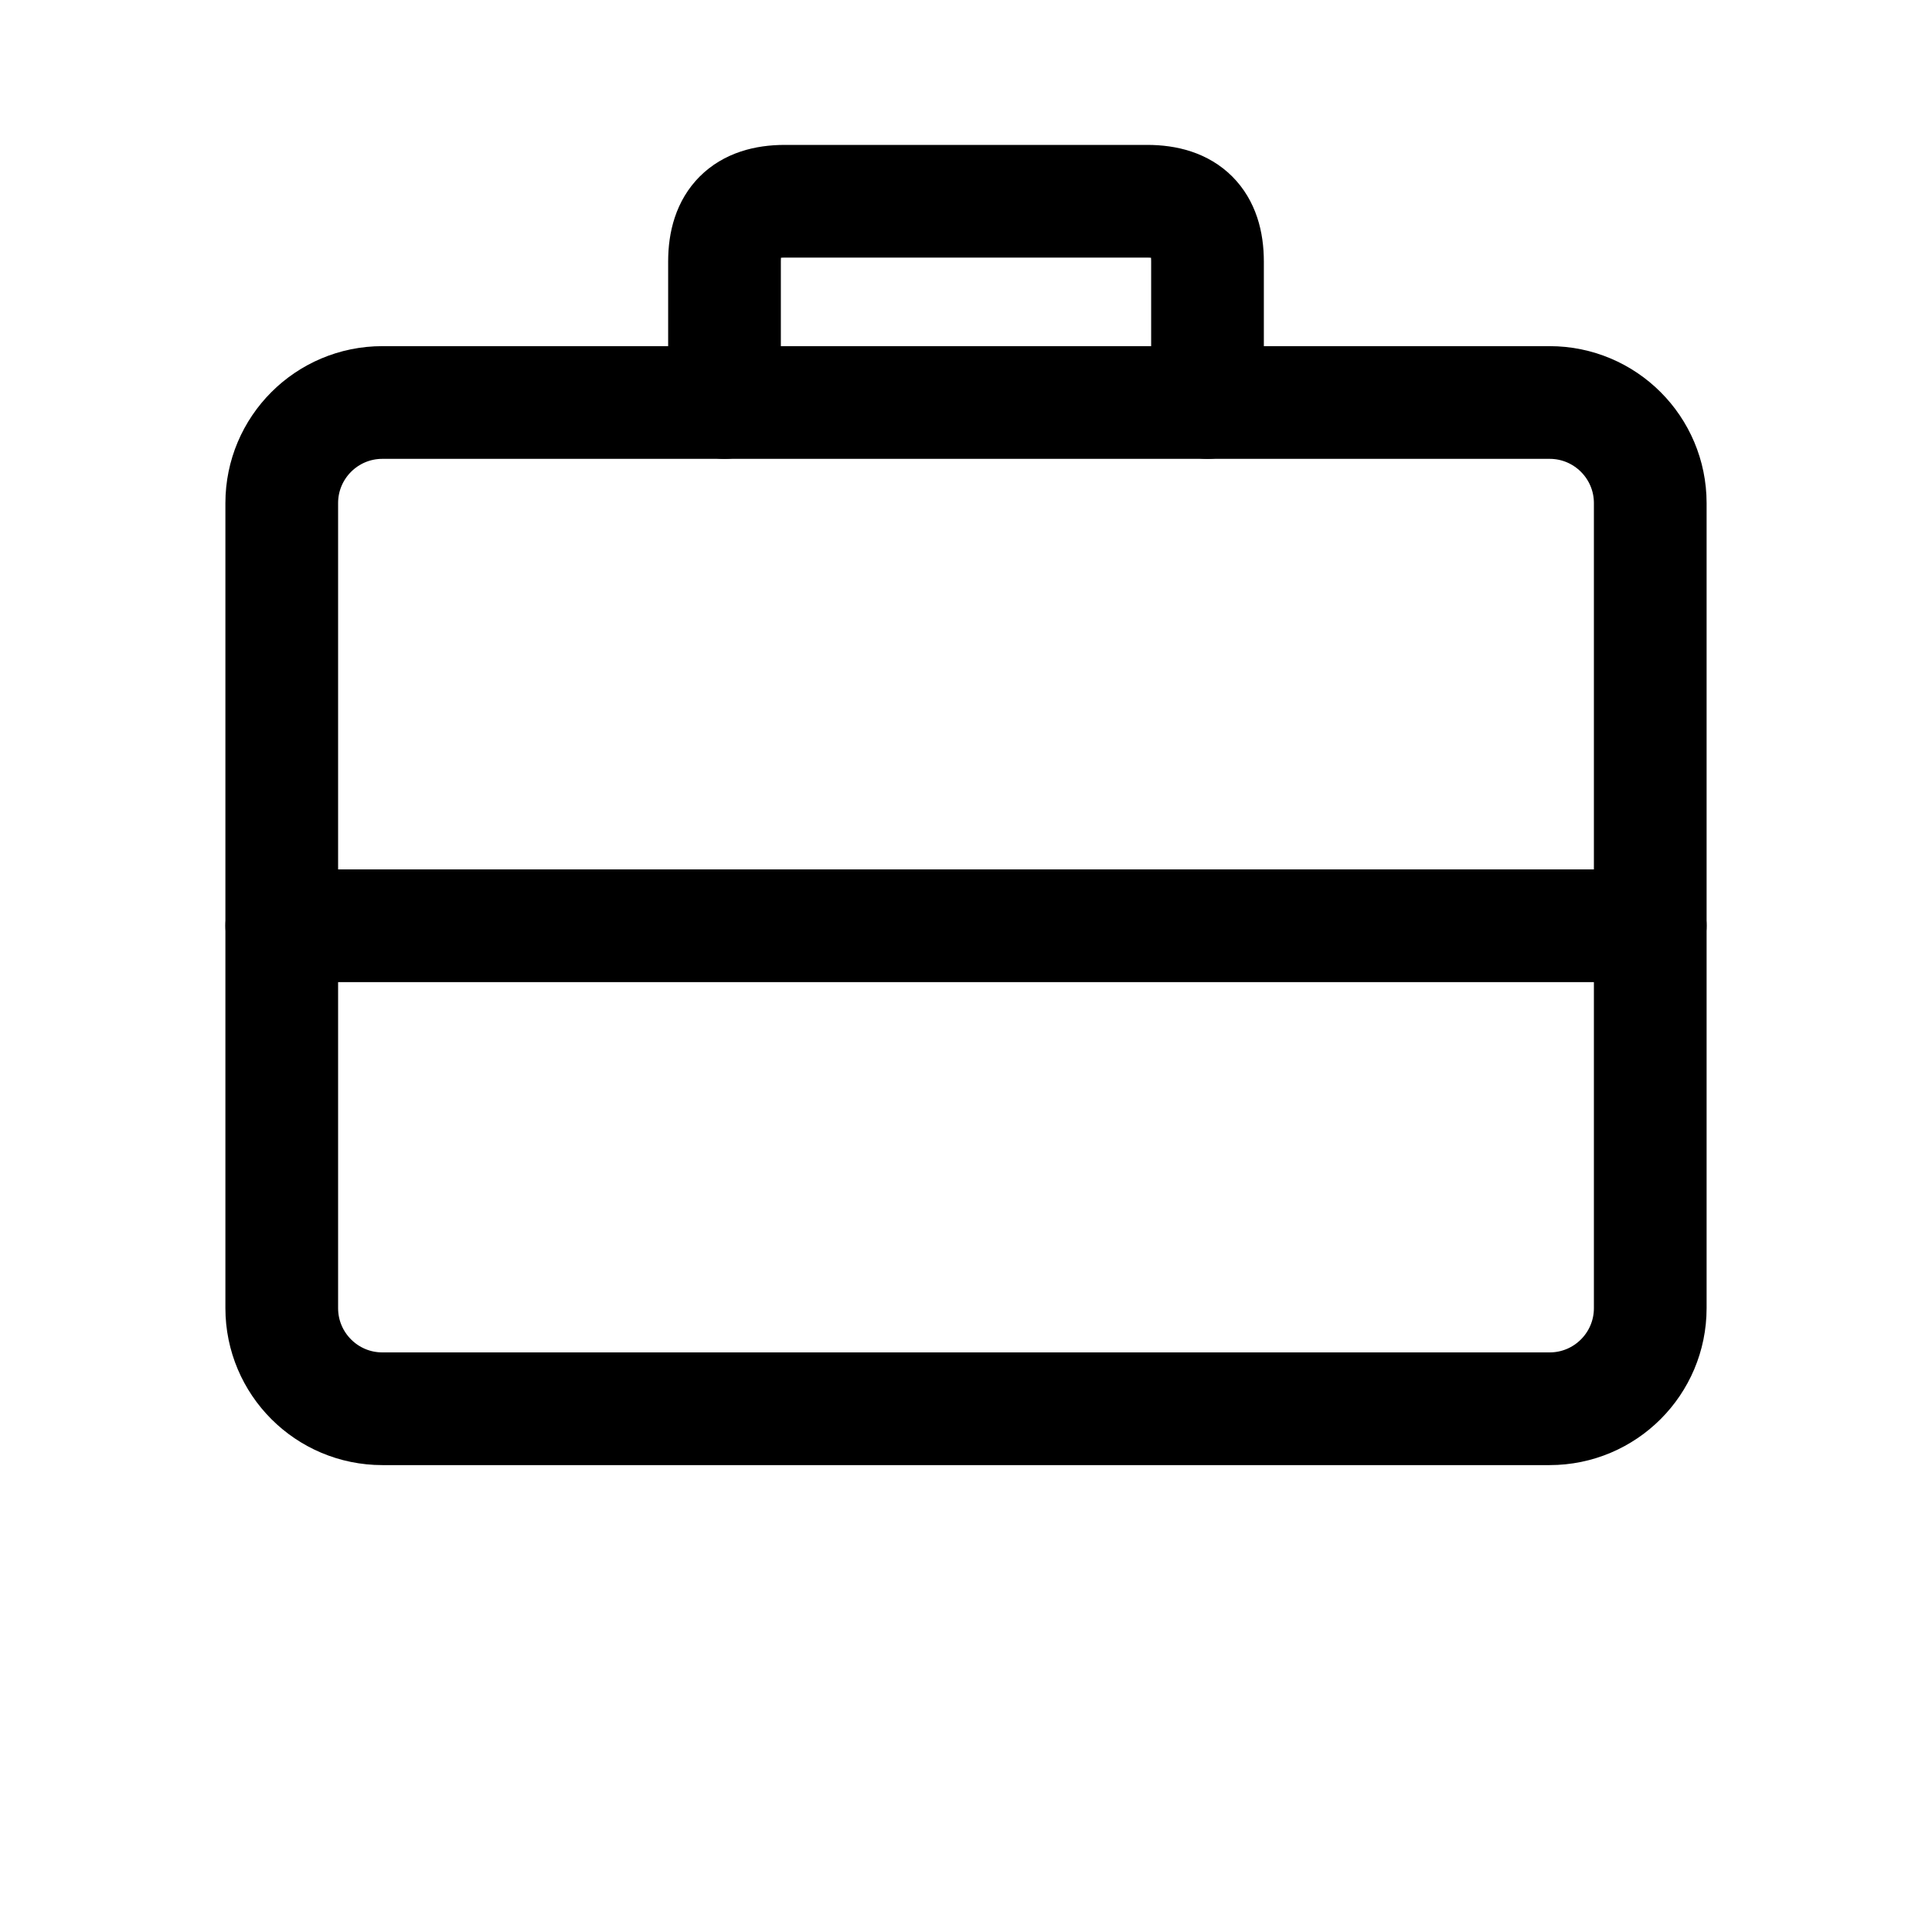
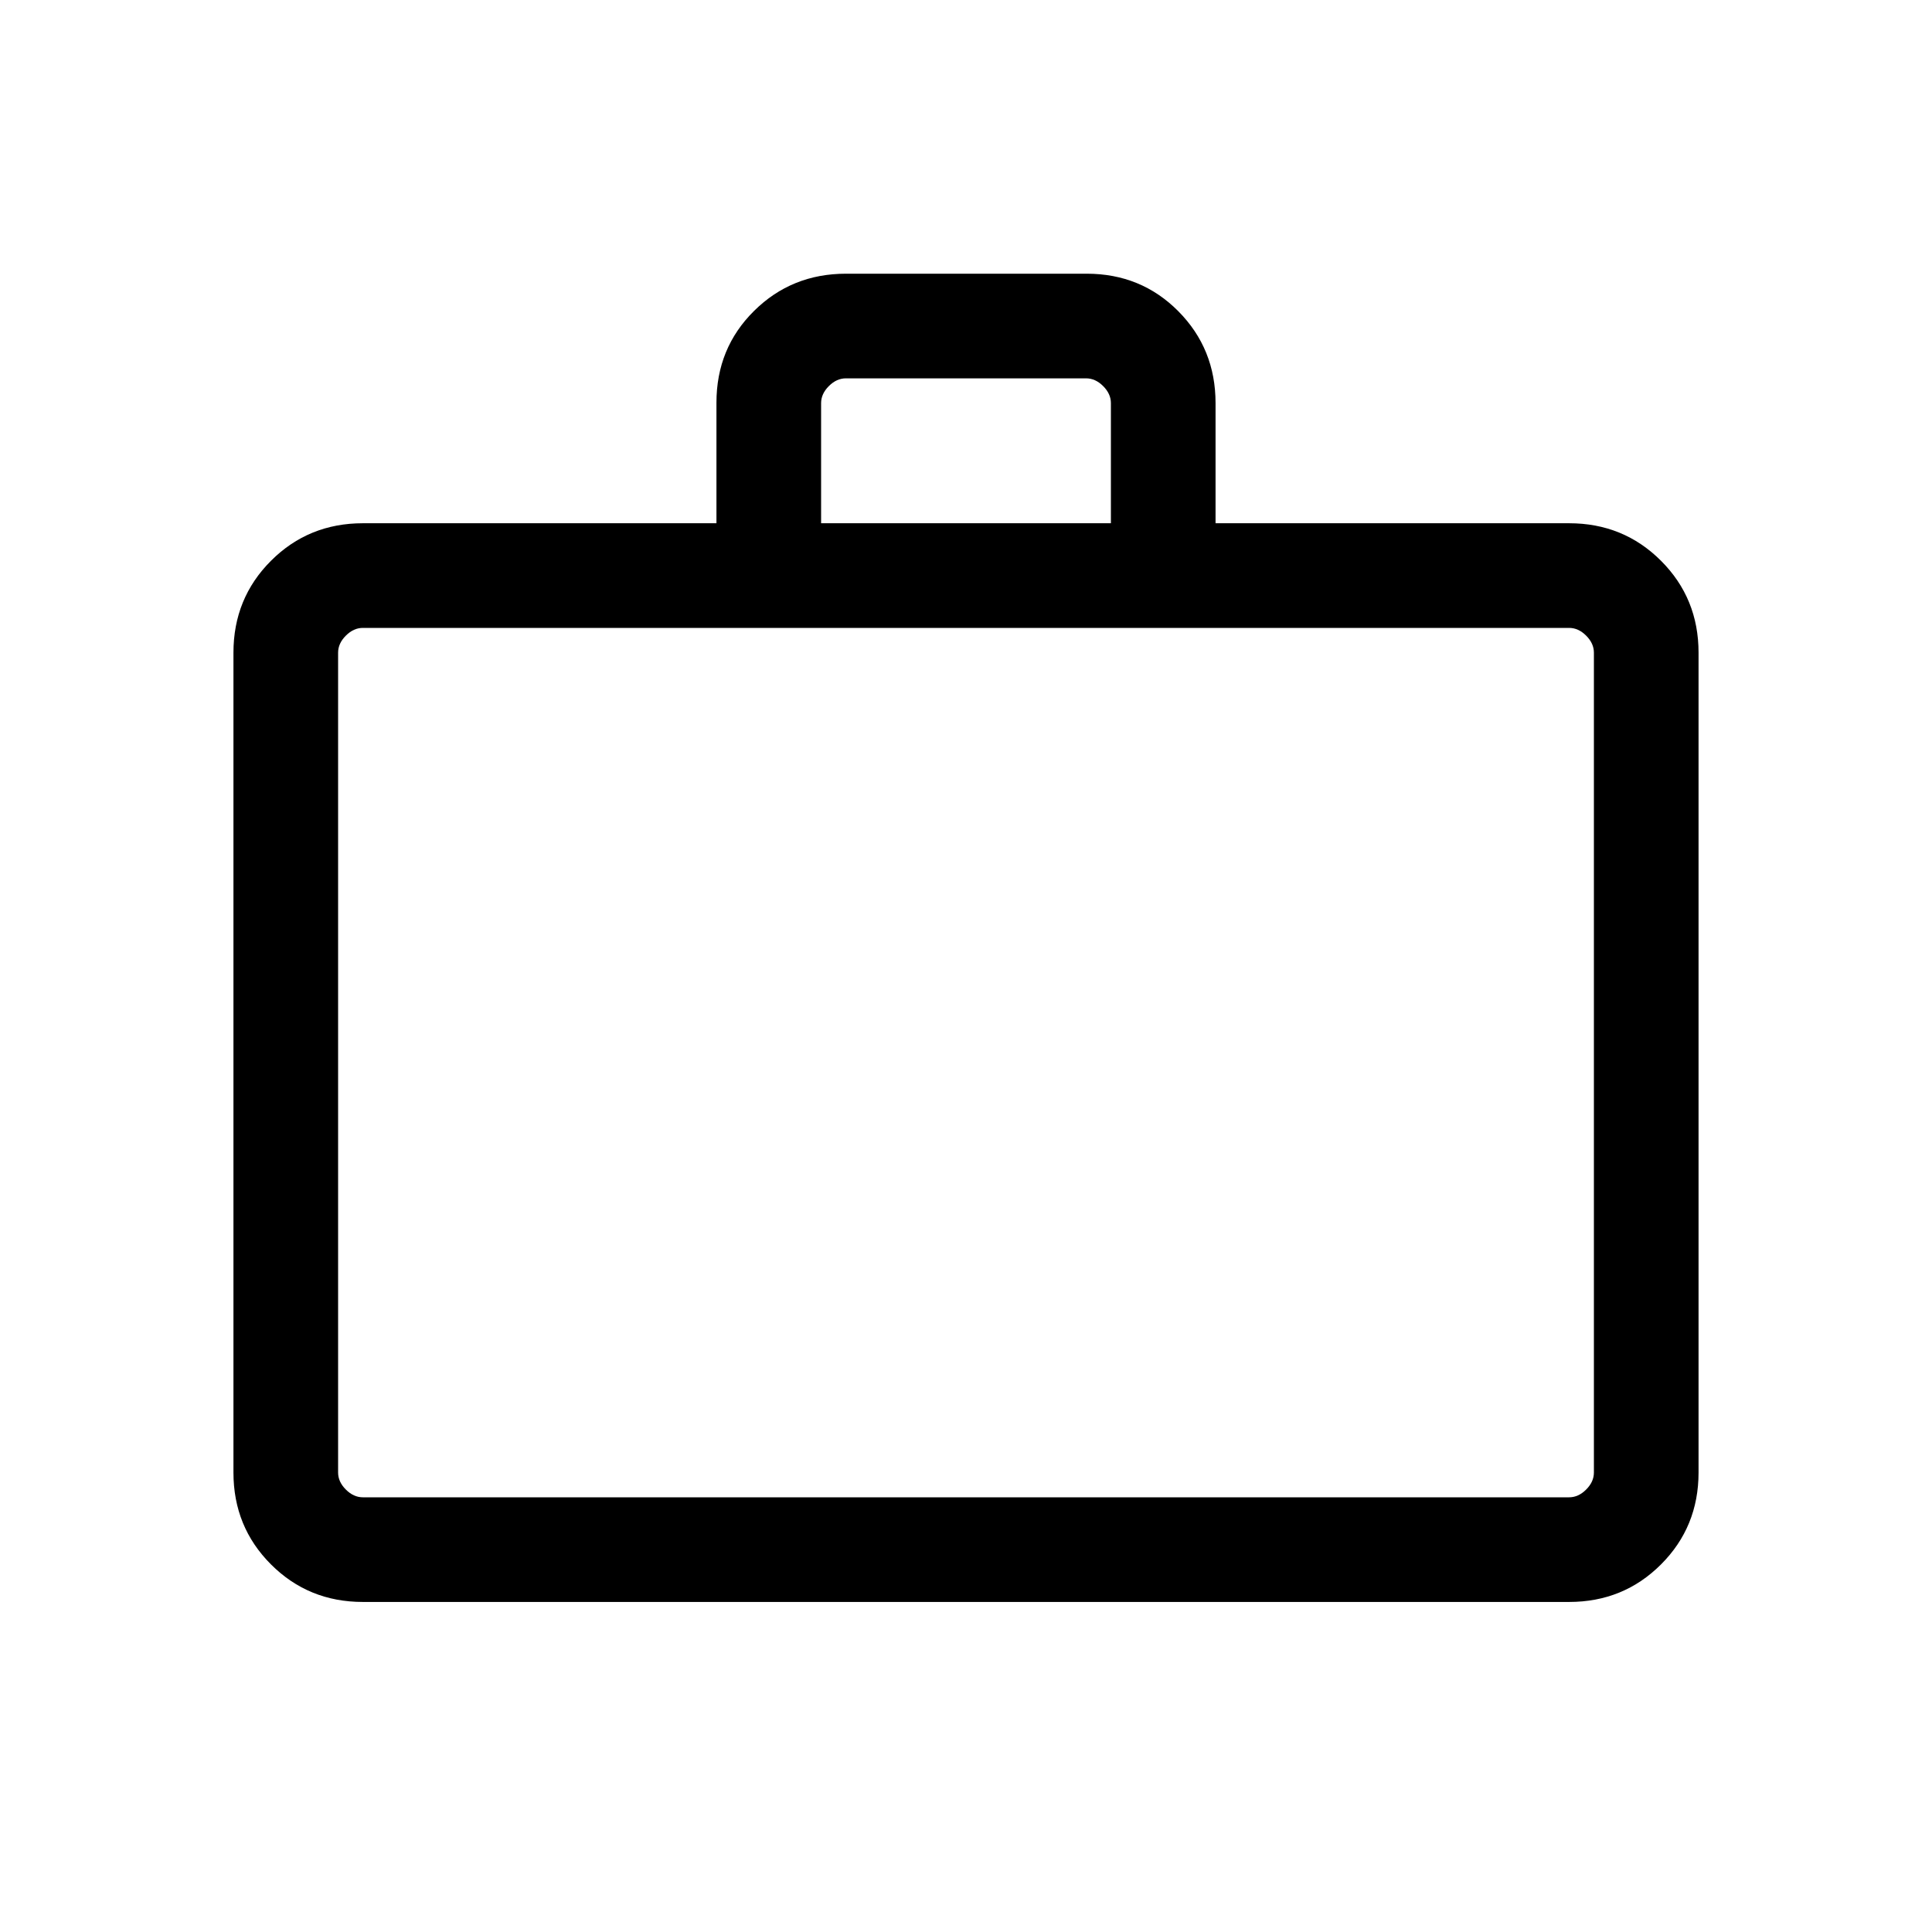
- <svg xmlns="http://www.w3.org/2000/svg" height="24" viewBox="0 -960 960 960" width="24">
-   <g fill="none" stroke="#000" stroke-width="56" stroke-linejoin="round" stroke-linecap="round">
-     <rect x="140" y="-760" width="680" height="500" rx="50" />
-     <path d="M360-760v-70q0-30 30-30h180q30 0 30 30v70M140-500h680" />
-   </g>
+ <svg xmlns="http://www.w3.org/2000/svg" height="20" viewBox="0 -960 960 960" width="20">
+   <path d="M180.31-164q-27.01 0-45.66-18.65Q116-201.3 116-228.31v-407.38q0-27.01 18.65-45.66Q153.3-700 180.31-700H356v-59.9q0-27.1 18.68-45.6Q393.35-824 420.4-824h119.56q27.04 0 45.54 18.65t18.5 45.66V-700h175.69q27.01 0 45.66 18.65Q844-662.7 844-635.69v407.38q0 27.01-18.65 45.66Q806.7-164 779.69-164H180.31Zm0-52h599.38q4.62 0 8.46-3.85 3.85-3.84 3.85-8.46v-407.38q0-4.62-3.85-8.46-3.84-3.85-8.46-3.85H180.31q-4.62 0-8.46 3.85-3.85 3.84-3.85 8.46v407.38q0 4.62 3.85 8.46 3.84 3.85 8.46 3.85ZM408-700h144v-59.69q0-4.62-3.85-8.46-3.84-3.85-8.46-3.85H420.31q-4.62 0-8.46 3.85-3.85 3.84-3.85 8.46V-700ZM168-216v-432 432Z" />
</svg>
